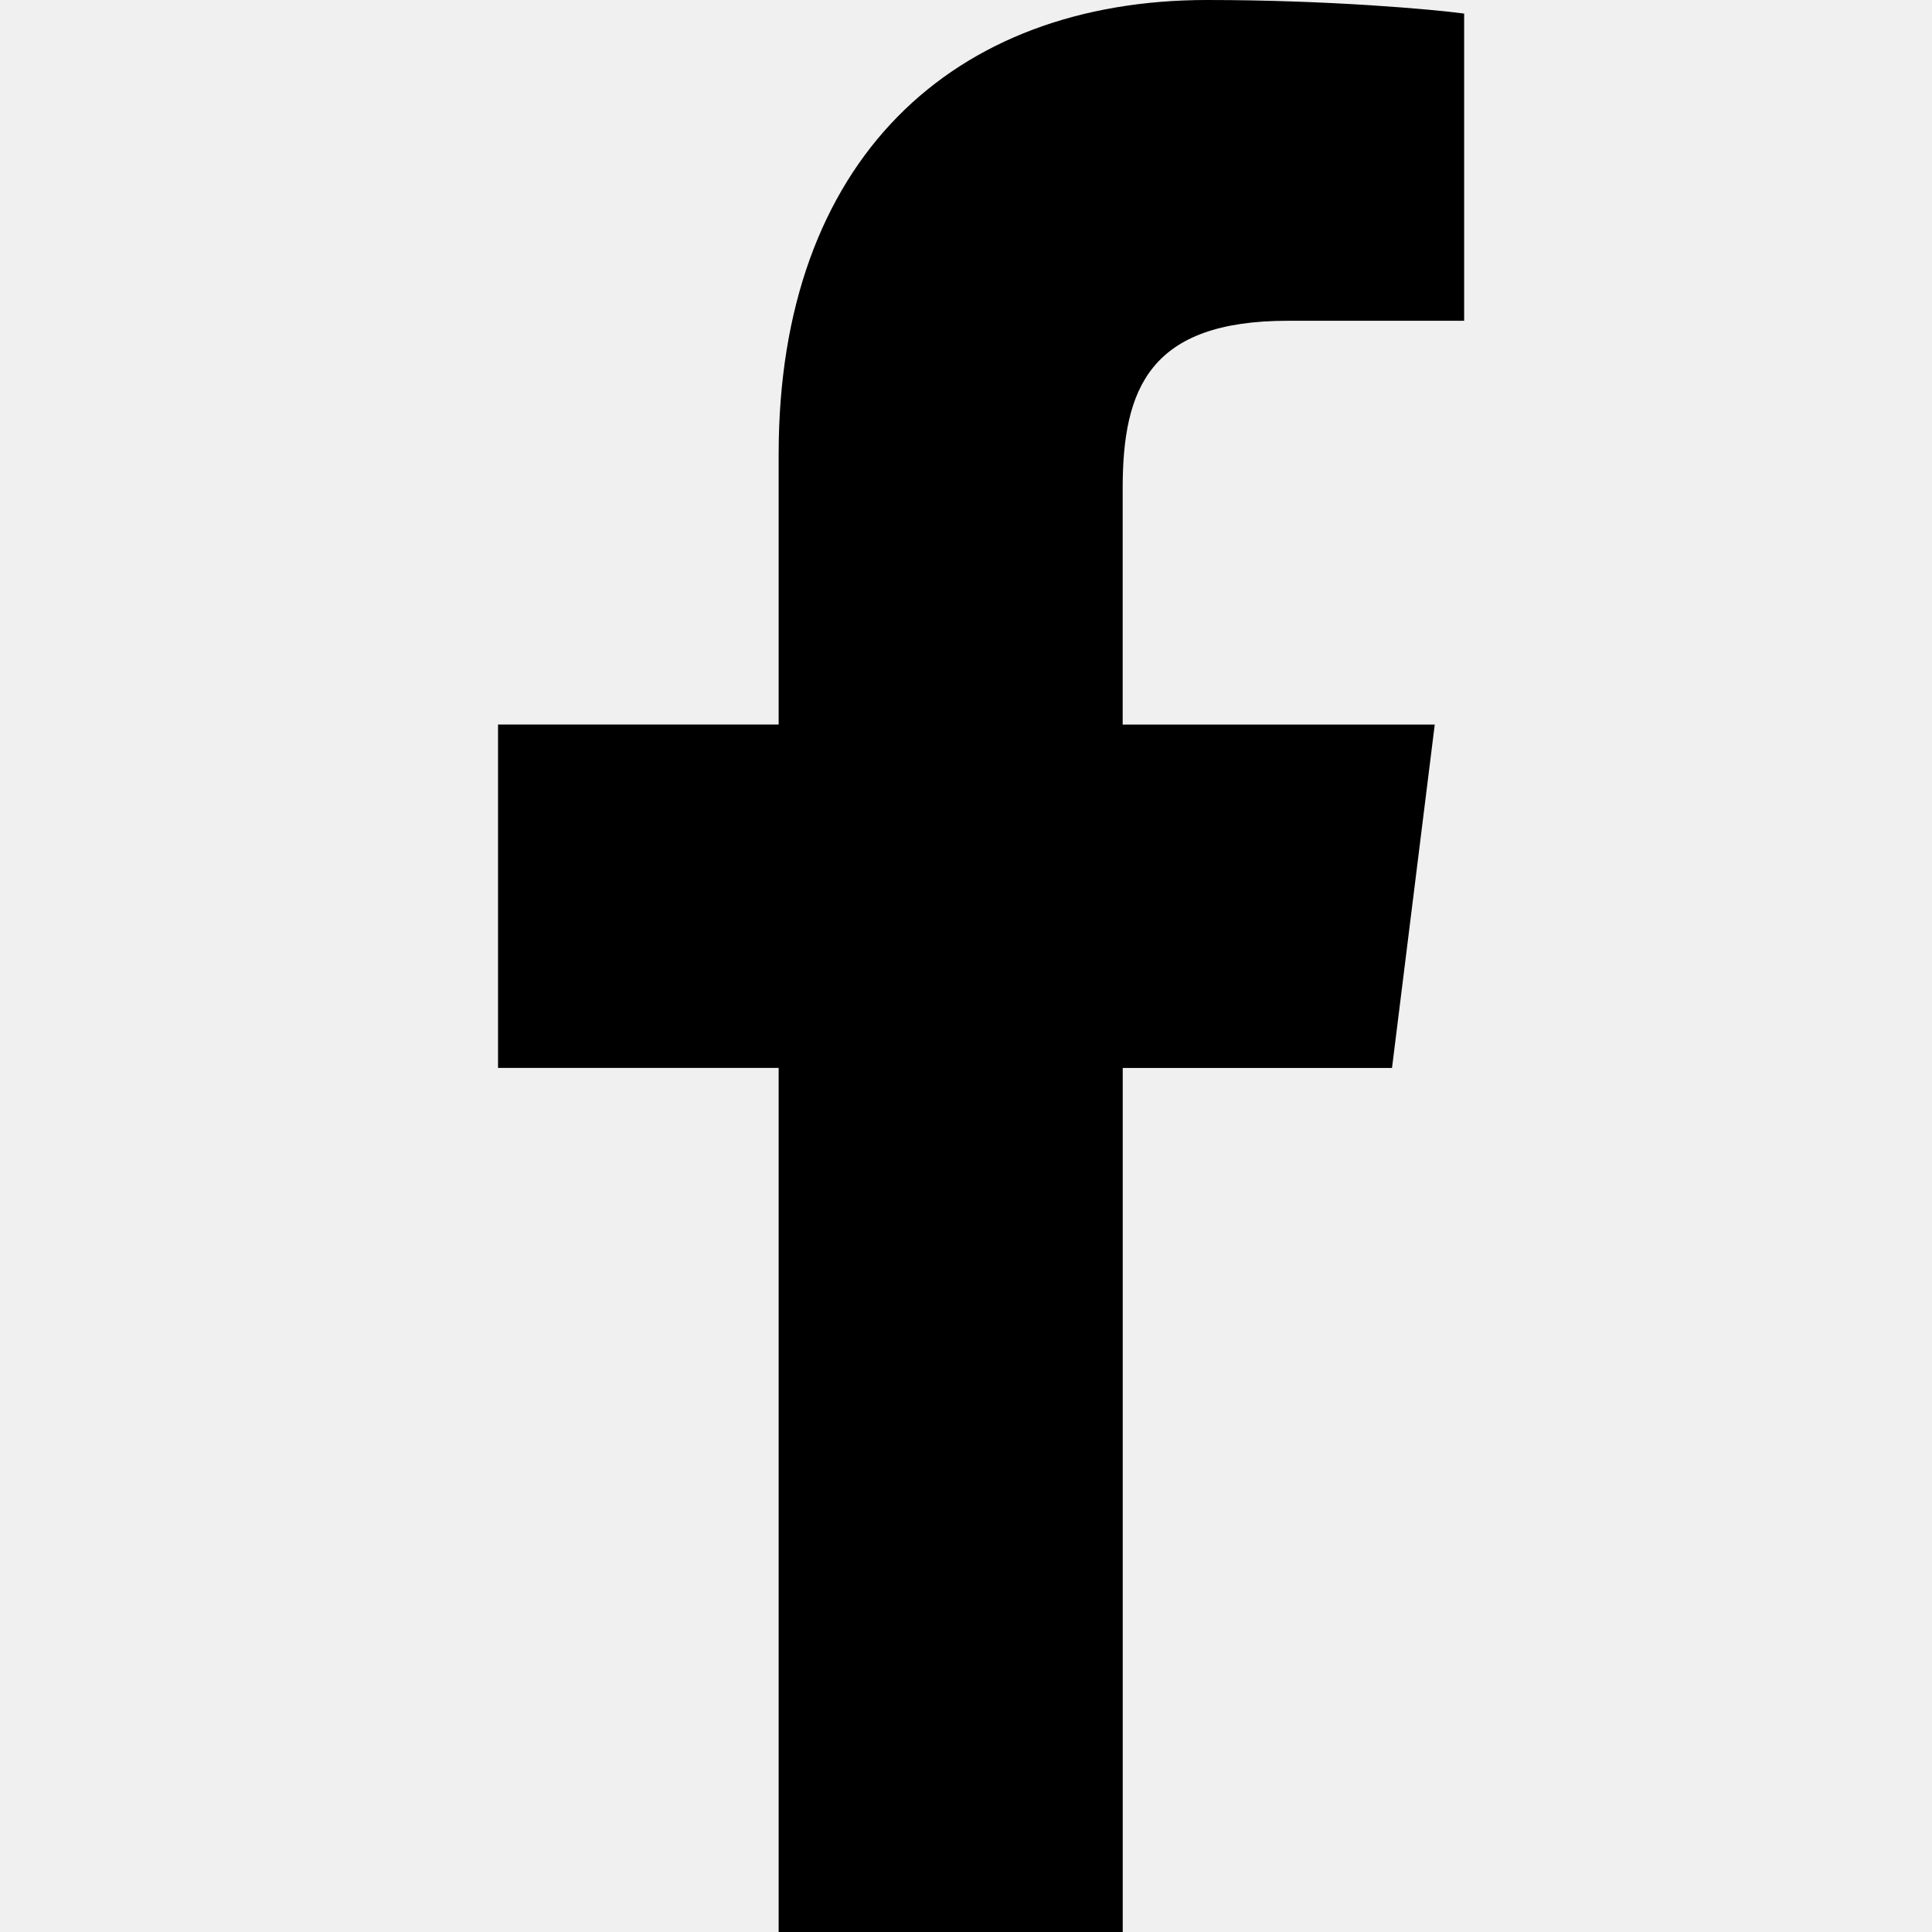
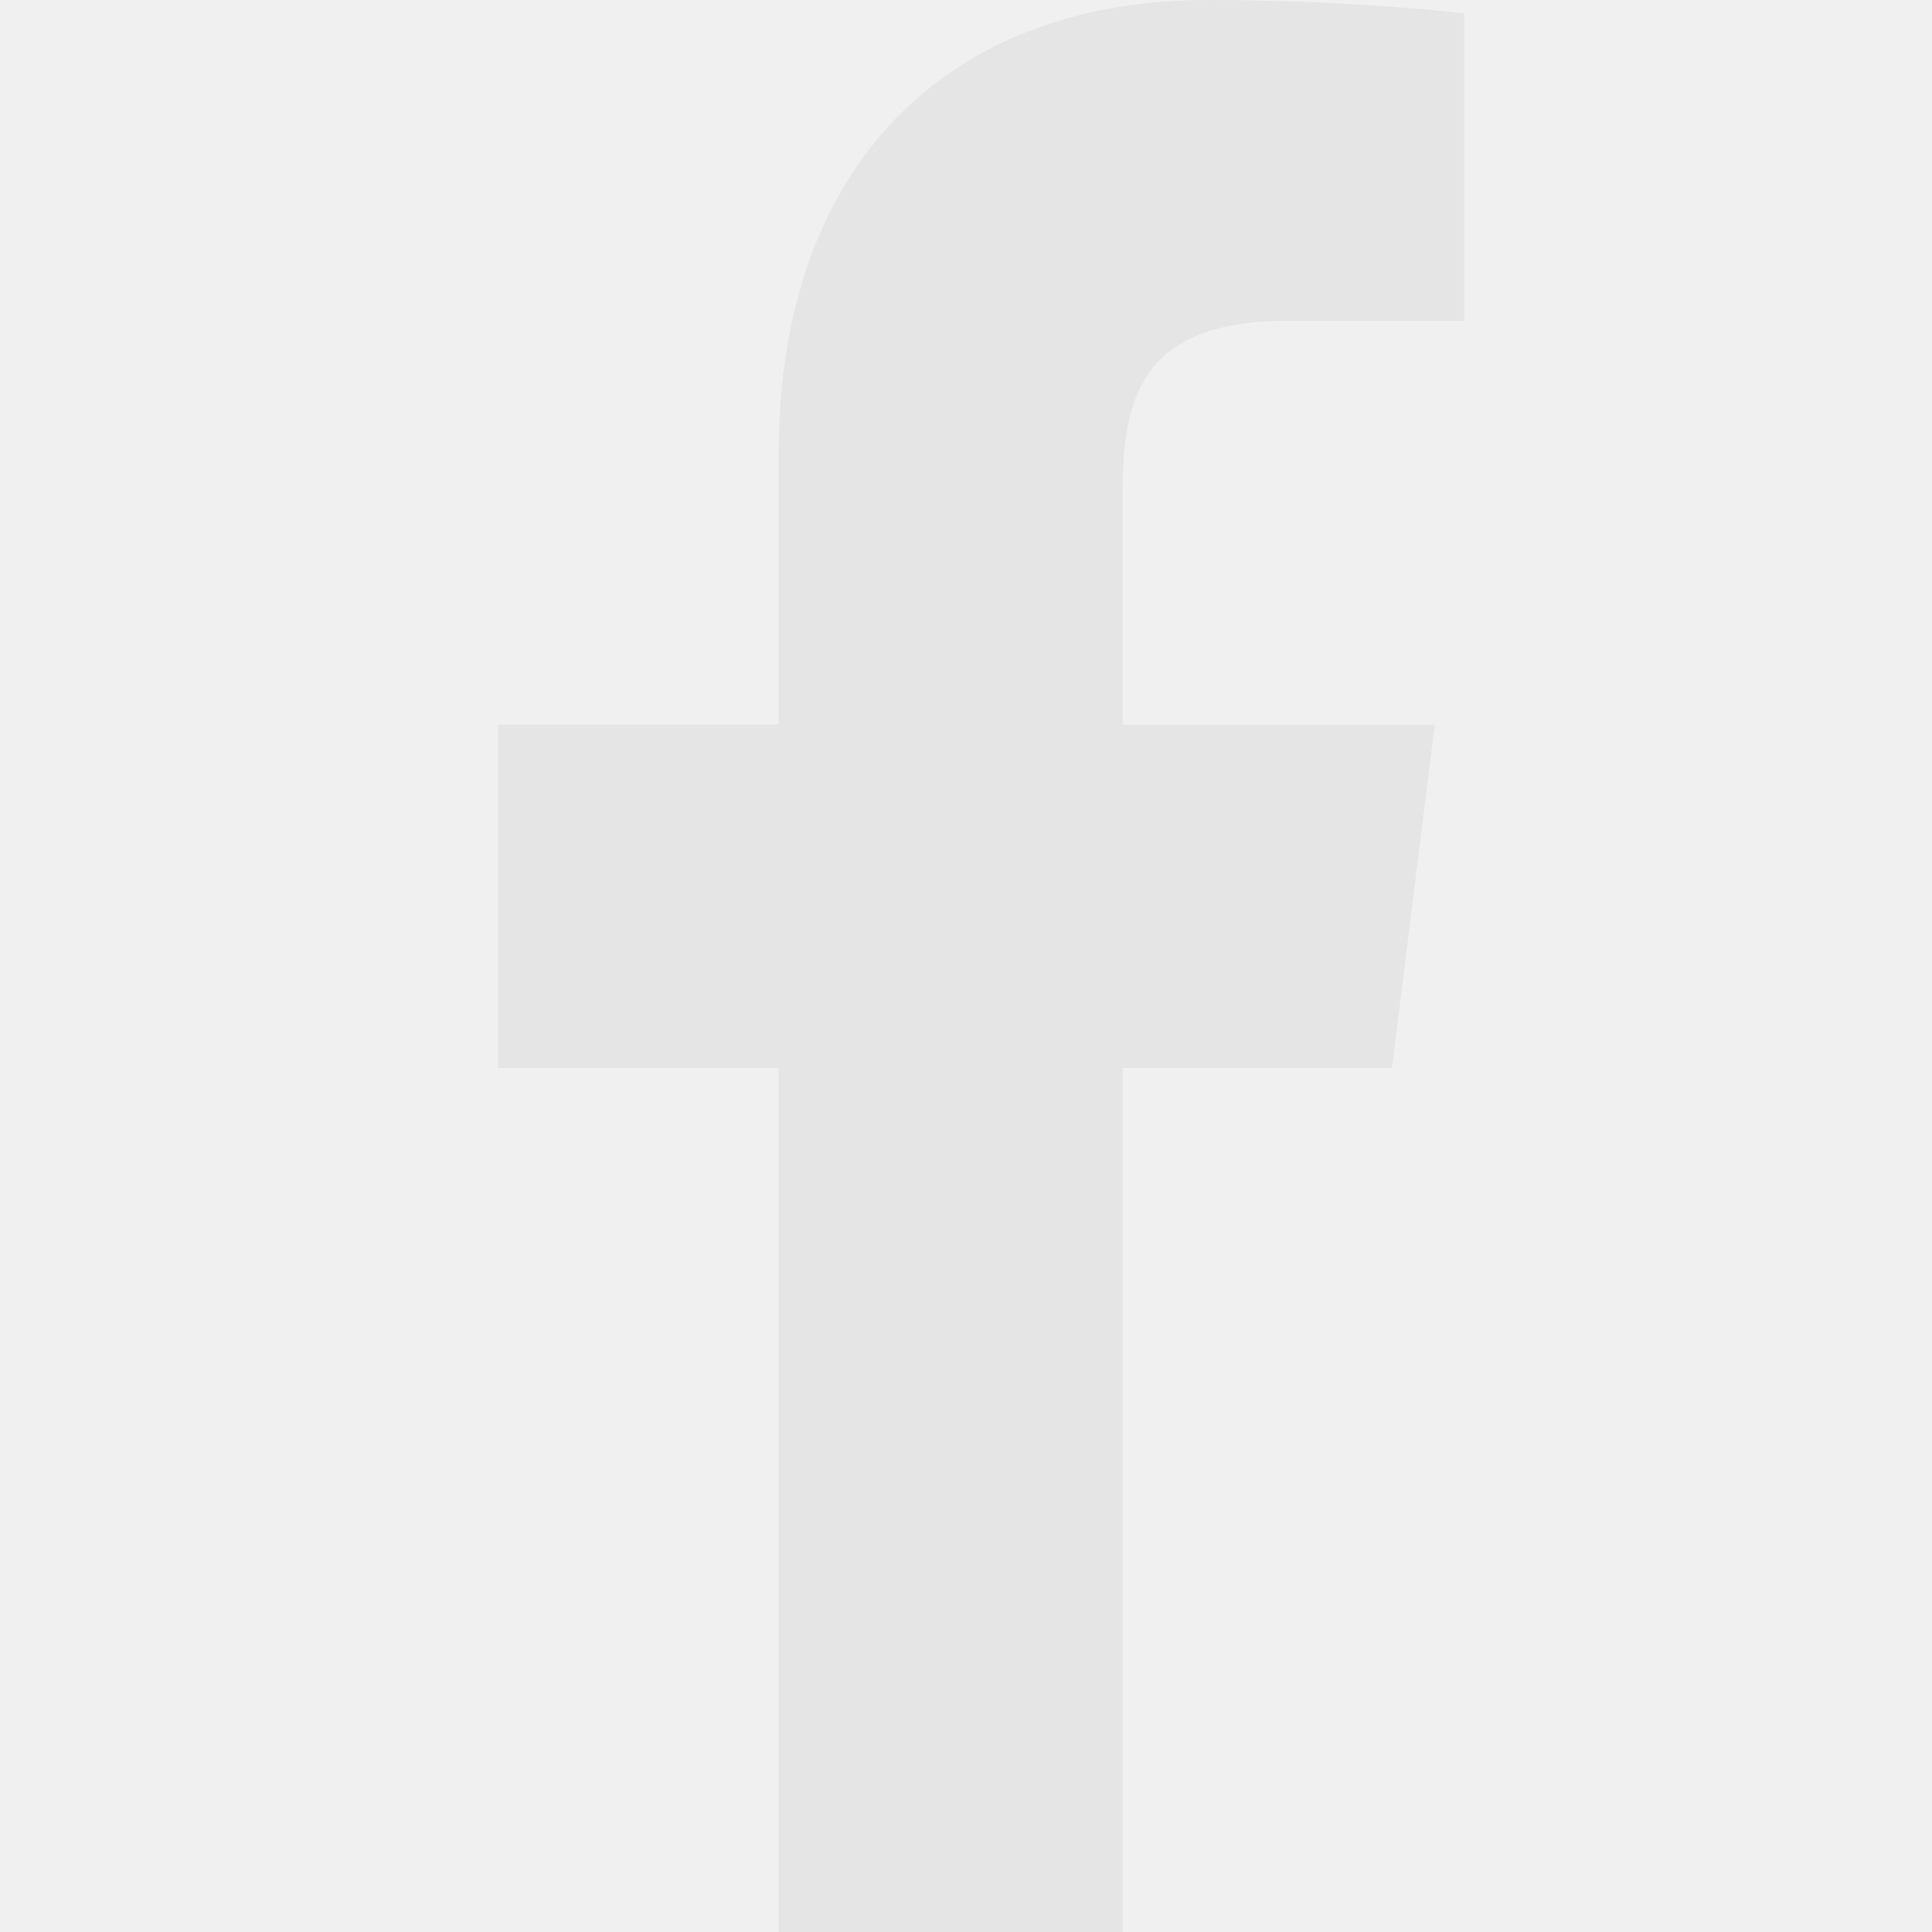
<svg xmlns="http://www.w3.org/2000/svg" width="32" height="32" viewBox="0 0 32 32" fill="none">
  <g clip-path="url(#clip0)">
-     <path d="M21.329 5.313H24.251V0.225C23.747 0.156 22.013 0 19.995 0C15.783 0 12.897 2.649 12.897 7.519V12H8.249V17.688H12.897V32H18.596V17.689H23.056L23.764 12.001H18.595V8.083C18.596 6.439 19.039 5.313 21.329 5.313Z" fill="black" />
+     <path d="M21.329 5.313H24.251V0.225C23.747 0.156 22.013 0 19.995 0C15.783 0 12.897 2.649 12.897 7.519V12H8.249V17.688H12.897V32H18.596V17.689H23.056L23.764 12.001H18.595V8.083C18.596 6.439 19.039 5.313 21.329 5.313Z" fill="#E5E5E5" />
  </g>
  <defs>
    <clipPath id="clip0">
      <rect width="32" height="32" fill="white" />
    </clipPath>
  </defs>
</svg>
